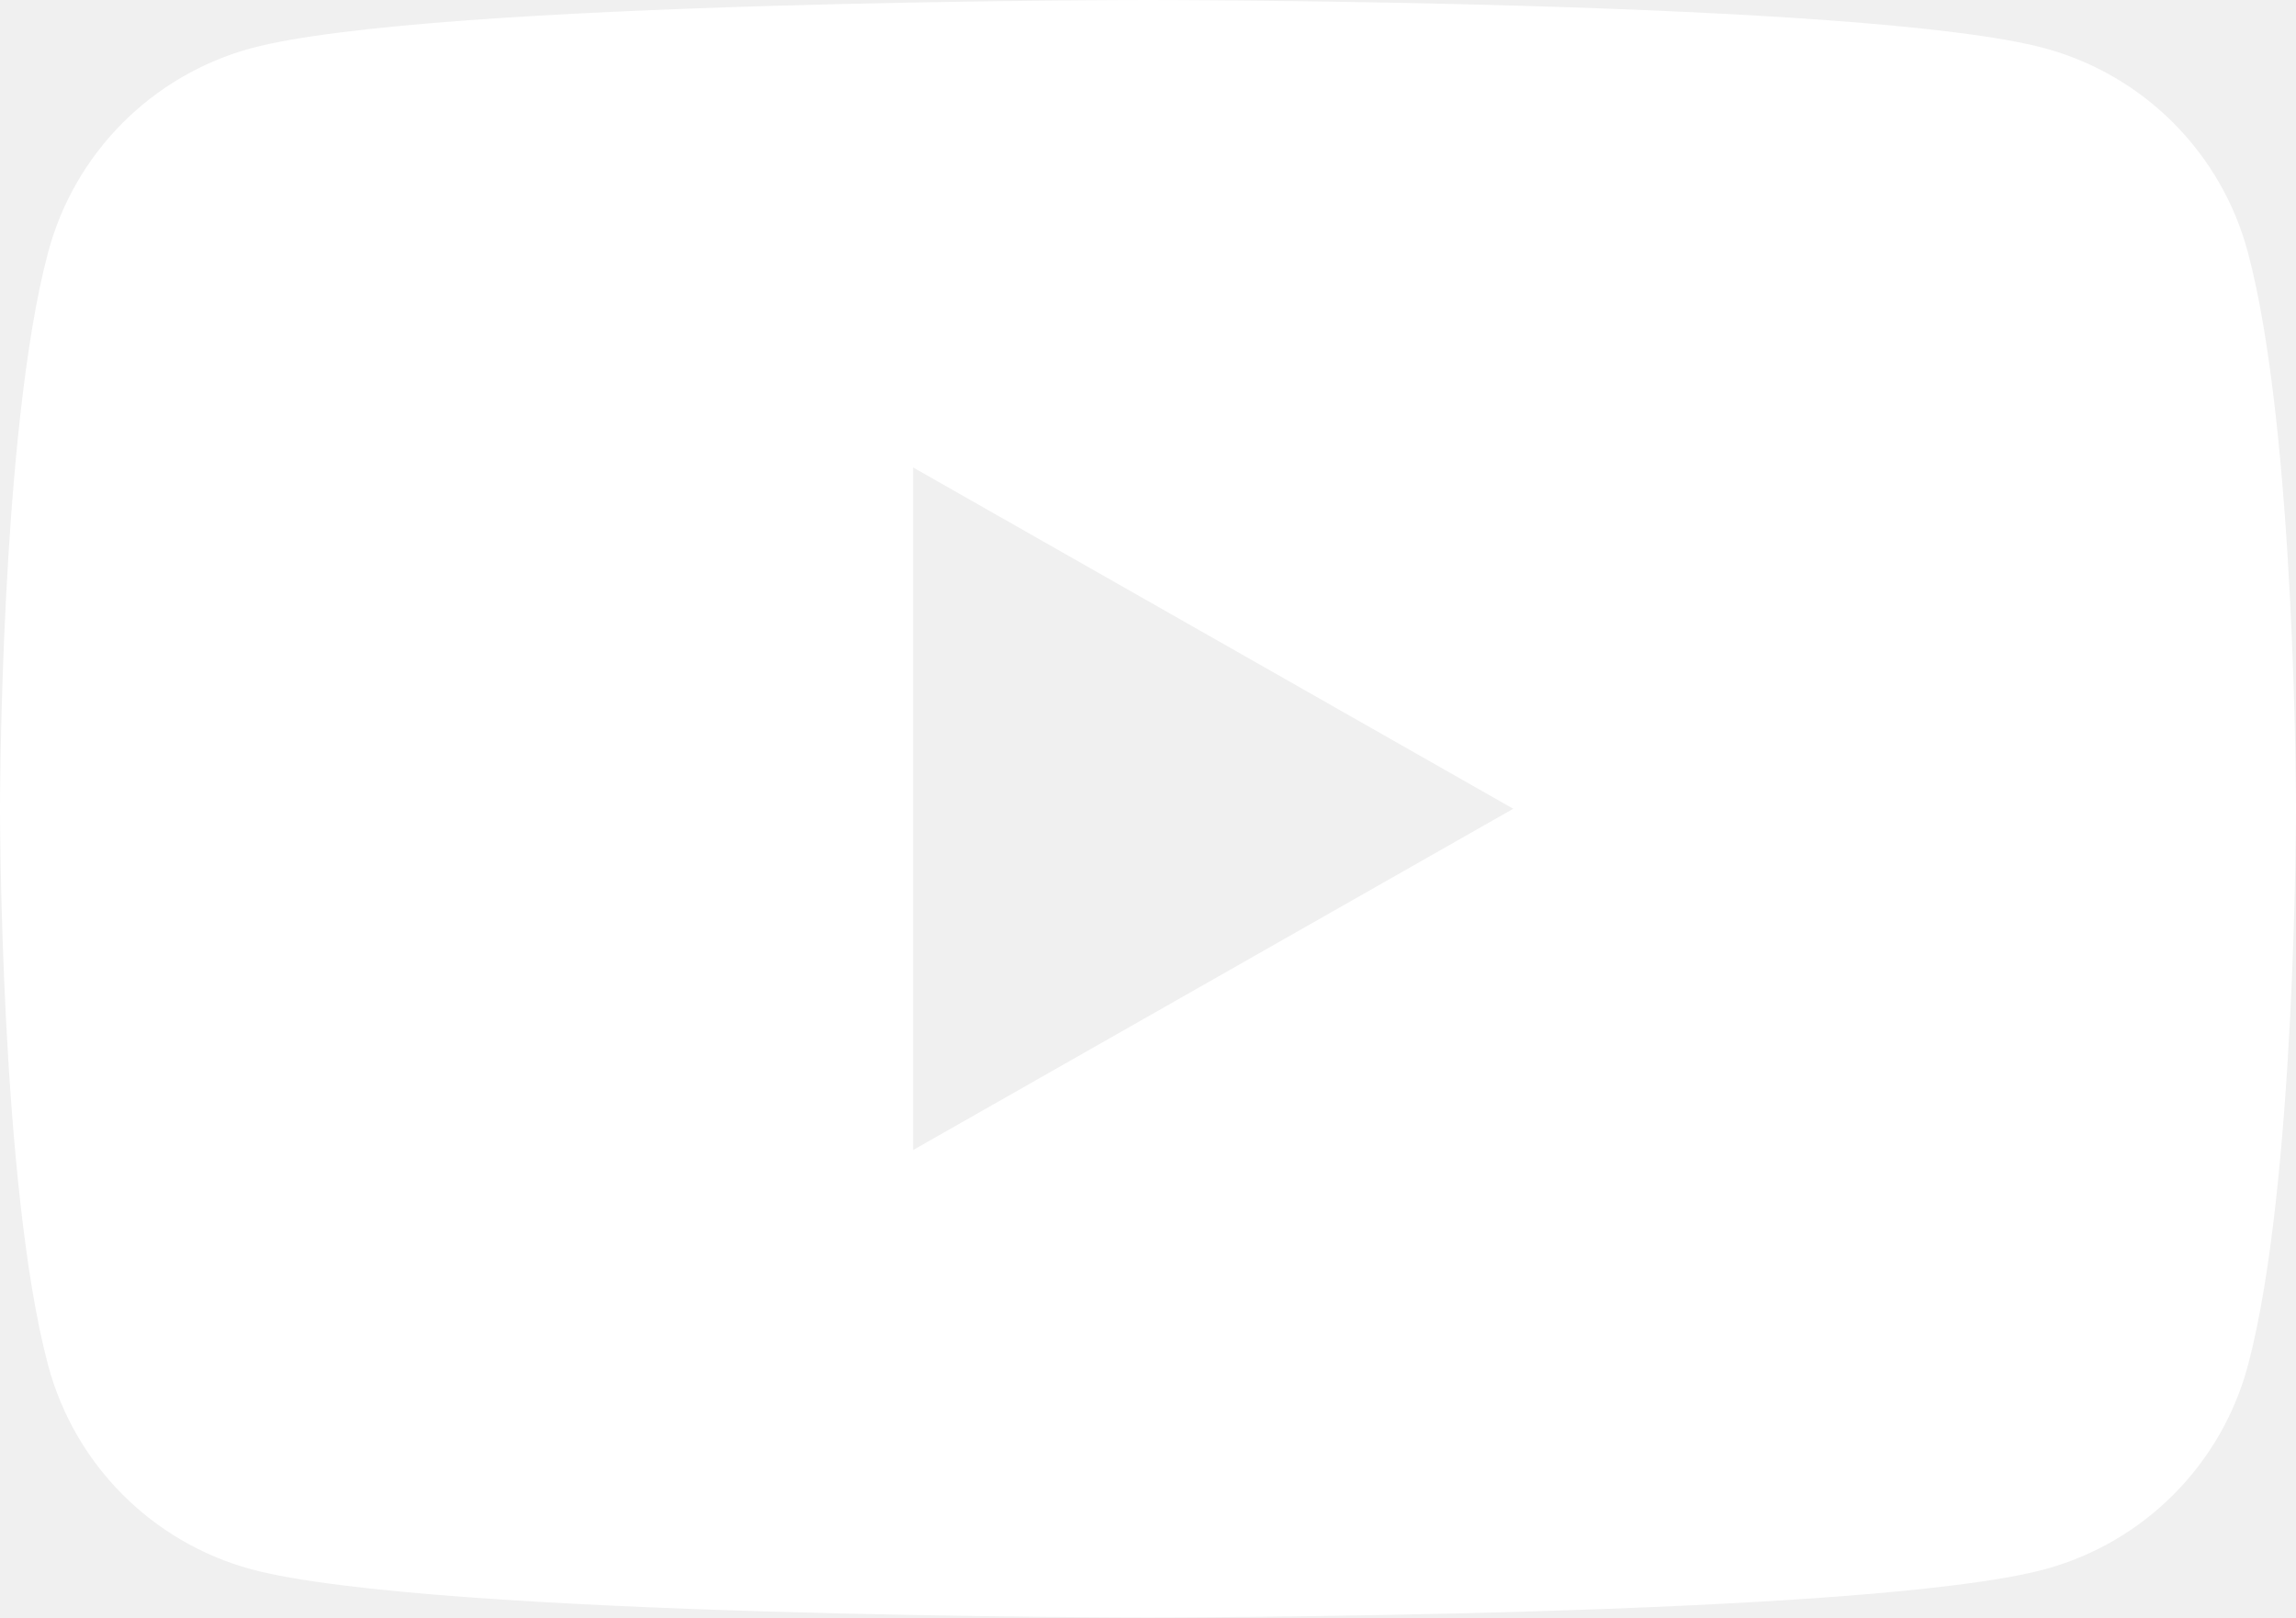
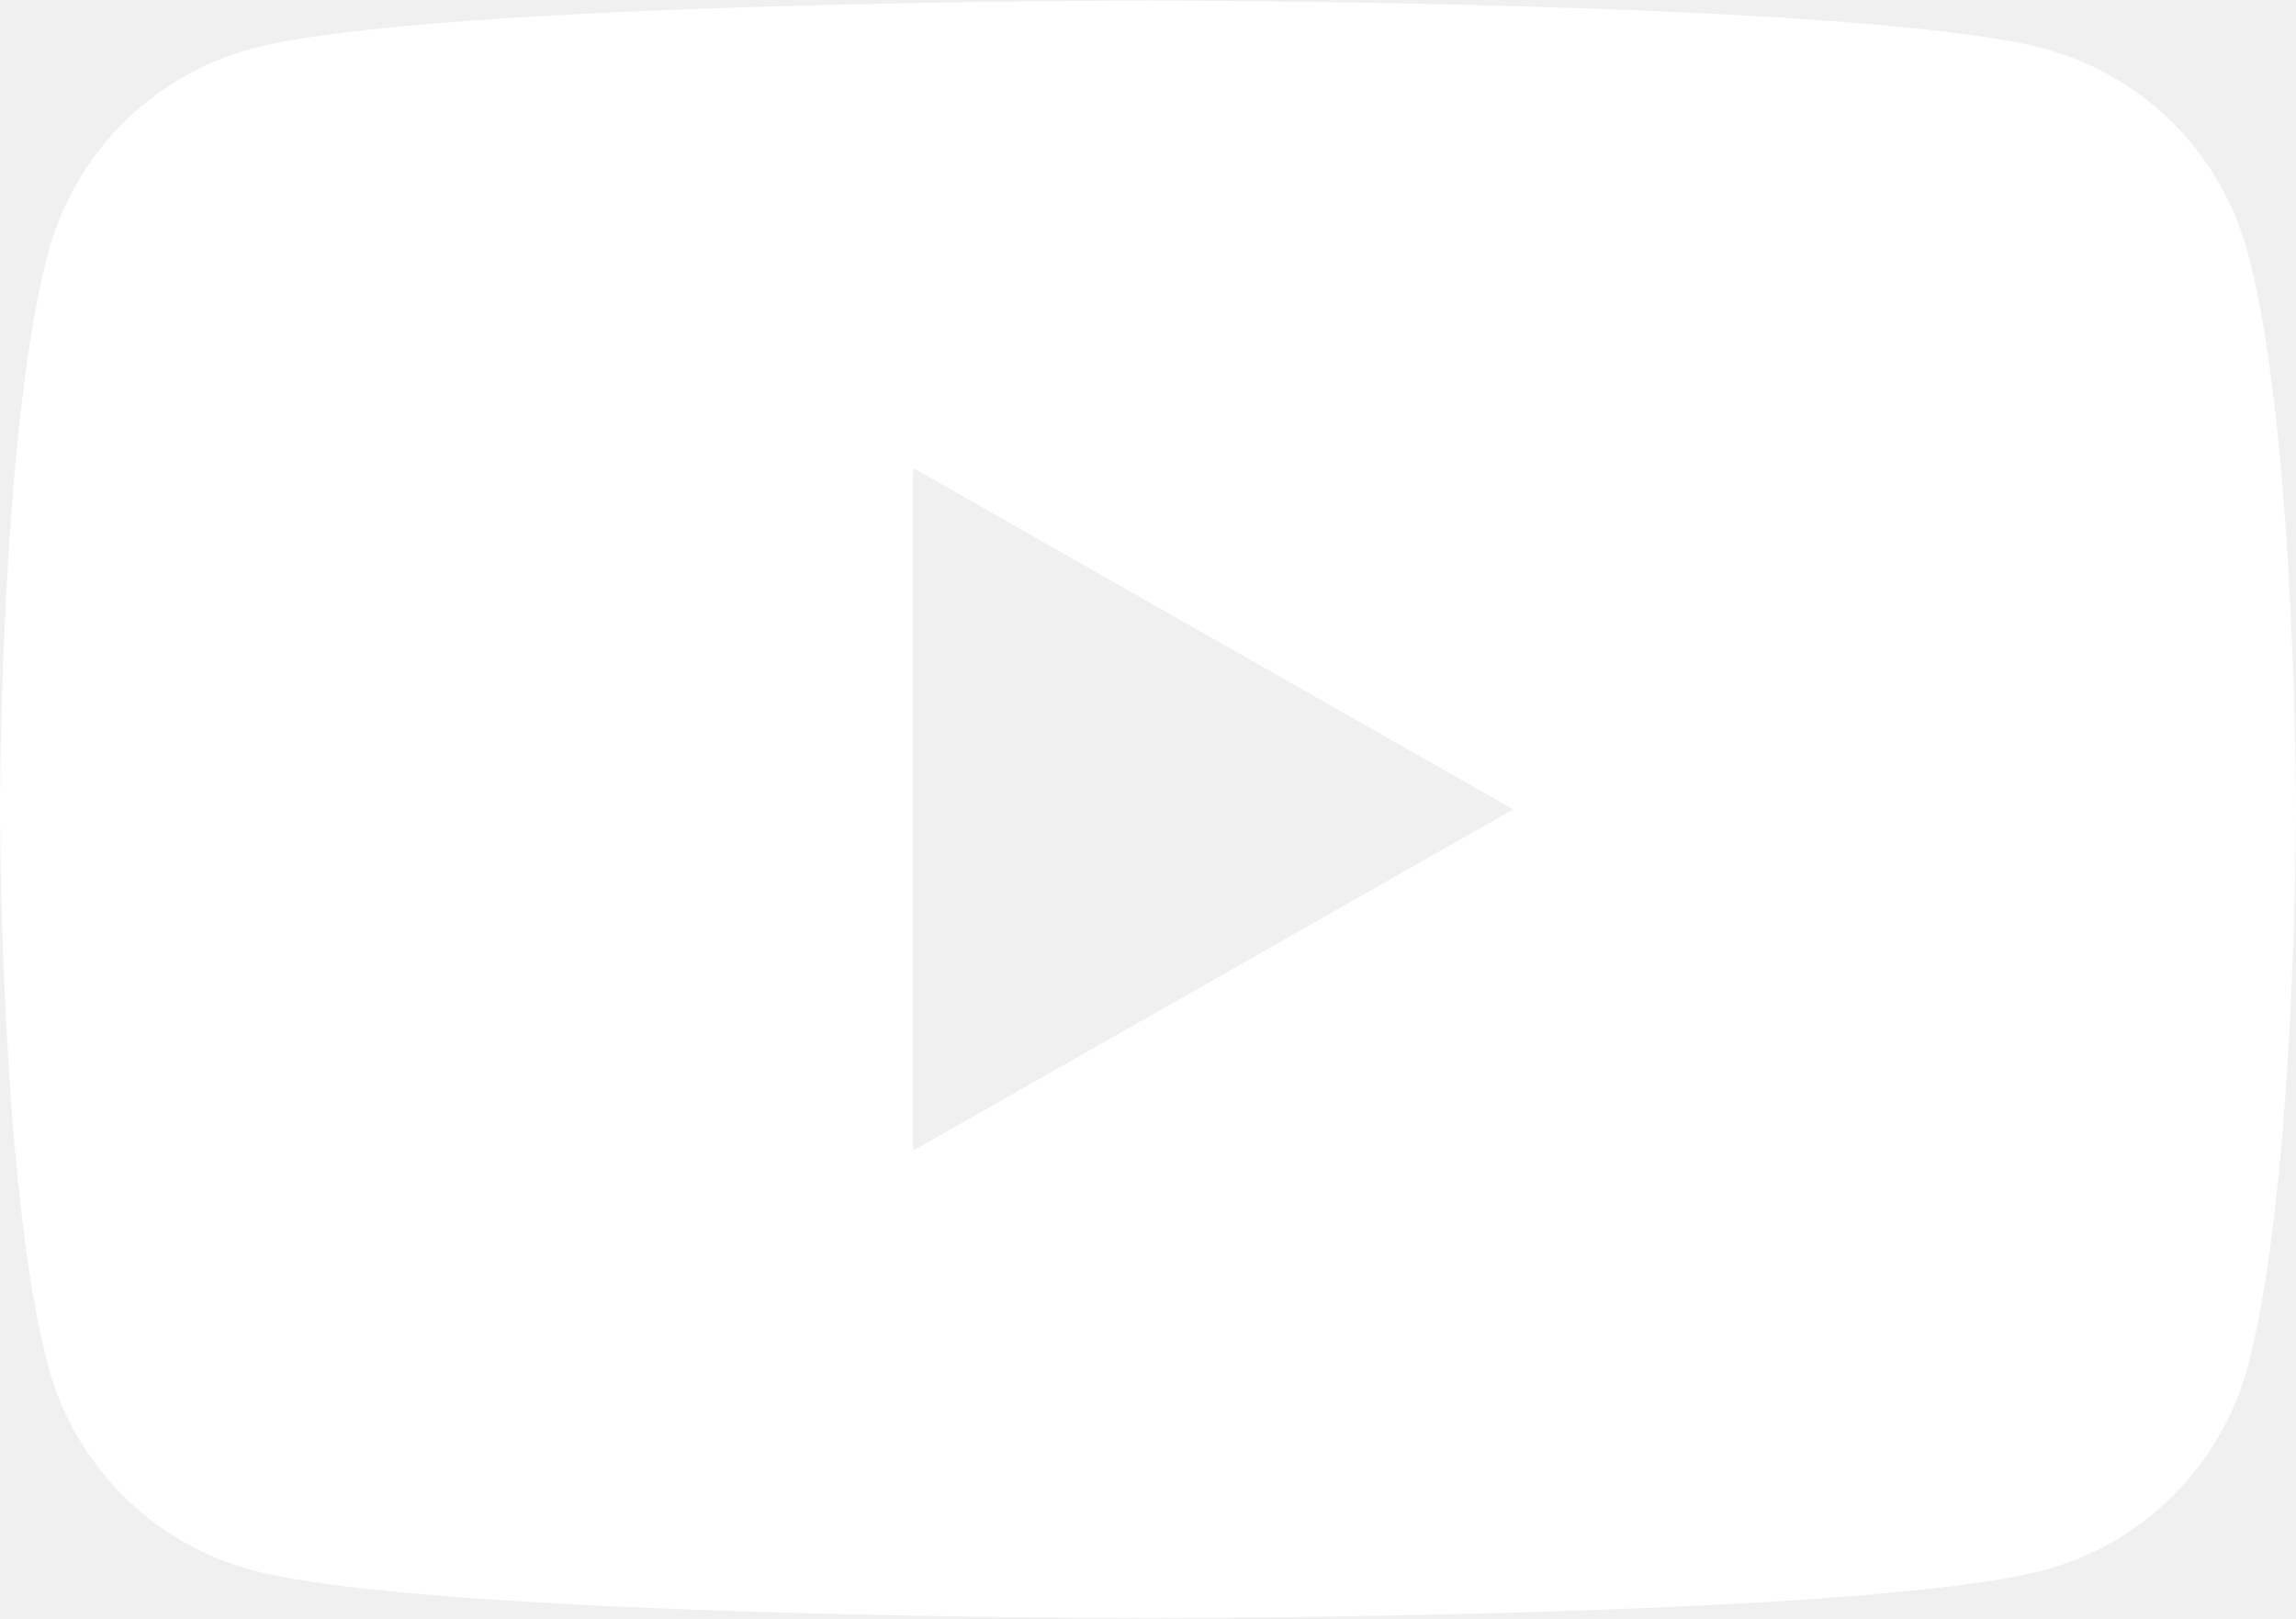
- <svg xmlns="http://www.w3.org/2000/svg" viewBox="0 3.545 24 16.91" fill="#ffffff">
+ <svg xmlns="http://www.w3.org/2000/svg" viewBox="0 3.539 24 16.922" fill="#ffffff">
  <path d="M23.498 6.186a3.016 3.016 0 0 0-2.122-2.136C19.505 3.545 12 3.545 12 3.545s-7.505 0-9.377.505A3.017 3.017 0 0 0 .502 6.186C0 8.07 0 12 0 12s0 3.93.502 5.814a3.016 3.016 0 0 0 2.122 2.136c1.871.505 9.376.505 9.376.505s7.505 0 9.377-.505a3.015 3.015 0 0 0 2.122-2.136C24 15.93 24 12 24 12s0-3.93-.502-5.814zM9.545 15.568V8.432L15.818 12l-6.273 3.568z" />
</svg>
